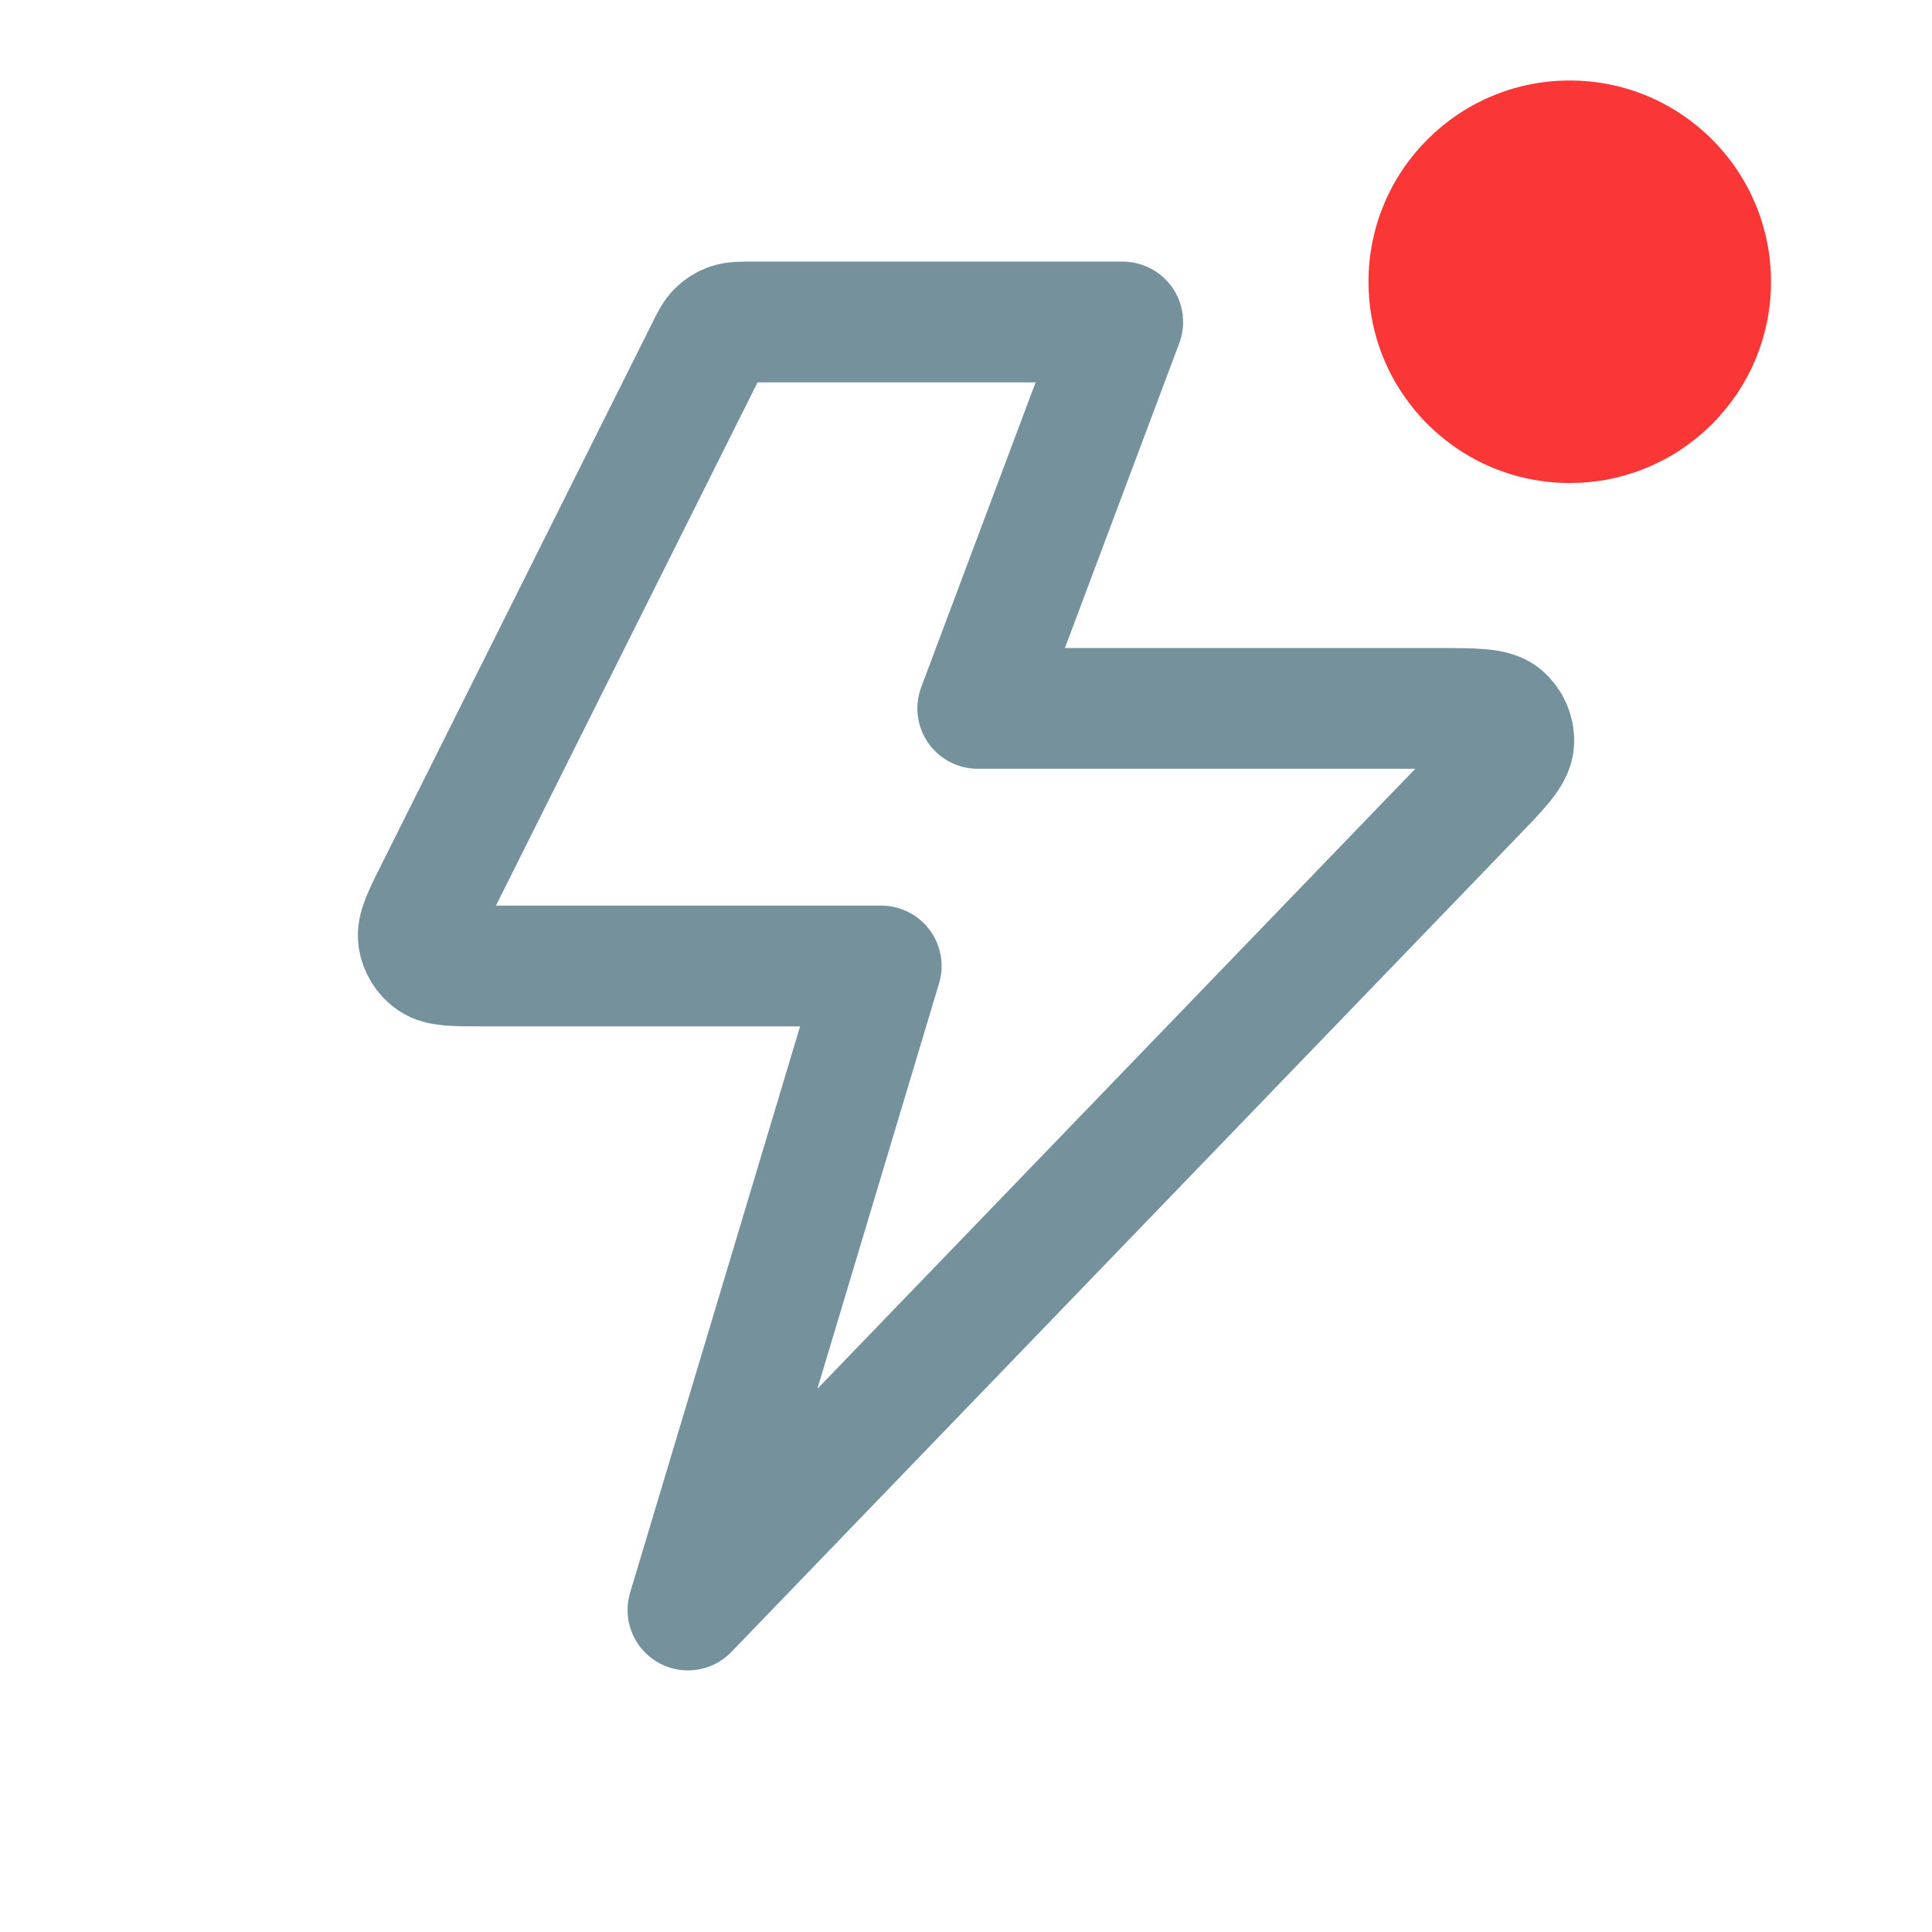
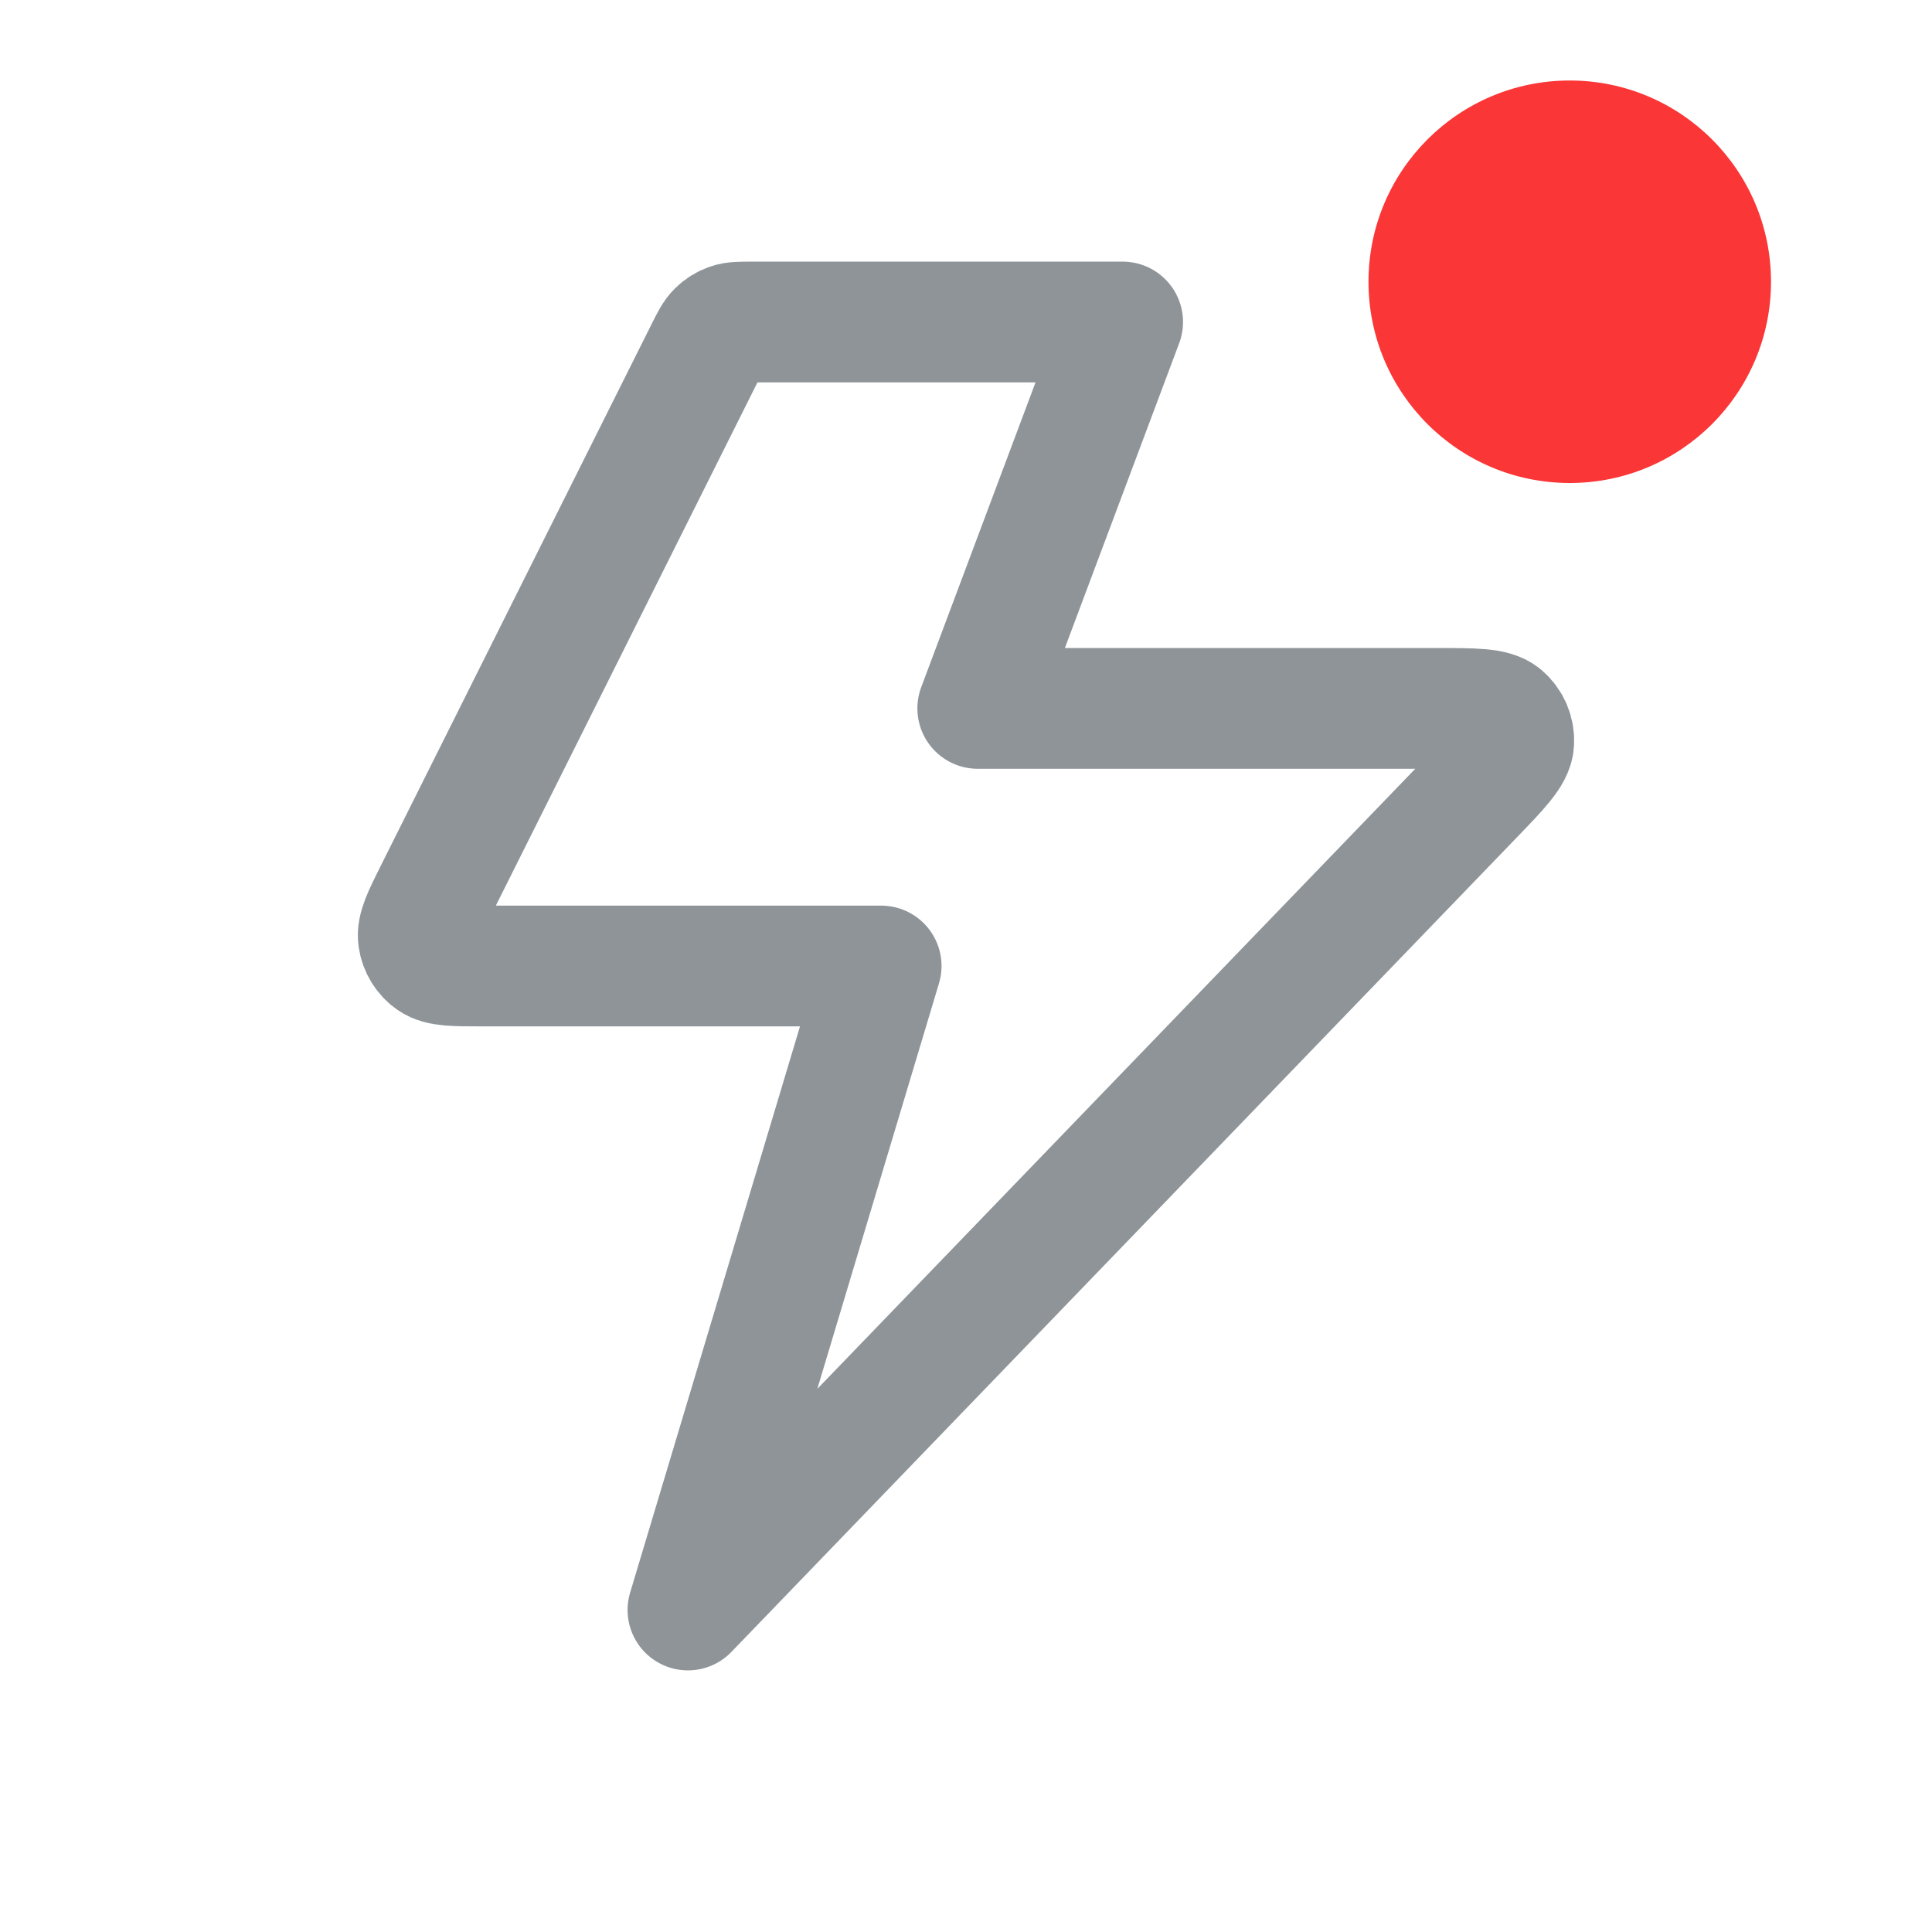
<svg xmlns="http://www.w3.org/2000/svg" width="24" height="24" viewBox="0 0 24 24" fill="none">
-   <path d="M13.947 4H9.342C9.198 4 9.127 4 9.063 4.022C9.007 4.041 8.956 4.073 8.914 4.114C8.866 4.161 8.834 4.225 8.77 4.354L5.41 11.074C5.256 11.38 5.18 11.534 5.198 11.659C5.214 11.767 5.274 11.865 5.364 11.928C5.468 12 5.639 12 5.982 12H10.947L8.546 20L18.301 9.884C18.63 9.543 18.795 9.372 18.804 9.226C18.813 9.1 18.76 8.976 18.663 8.894C18.551 8.8 18.314 8.8 17.84 8.8H12.146L13.947 4Z" stroke="#74919C" stroke-width="1.5" stroke-linecap="round" stroke-linejoin="round" />
+   <path d="M13.946 4H9.342C9.198 4 9.126 4 9.063 4.022C9.007 4.041 8.956 4.073 8.914 4.114C8.866 4.161 8.834 4.225 8.769 4.354L5.409 11.074C5.256 11.38 5.179 11.534 5.198 11.658C5.214 11.767 5.274 11.865 5.364 11.928C5.468 12 5.639 12 5.982 12H10.946L8.546 20L18.301 9.884C18.63 9.543 18.794 9.372 18.804 9.226C18.812 9.1 18.76 8.976 18.663 8.894C18.551 8.8 18.314 8.8 17.84 8.8H12.146L13.946 4Z" stroke="#8E9498" stroke-width="1.5" stroke-linecap="round" stroke-linejoin="round" />
  <circle cx="19.5" cy="3.5" r="2.5" fill="#FA3636" />
</svg>
